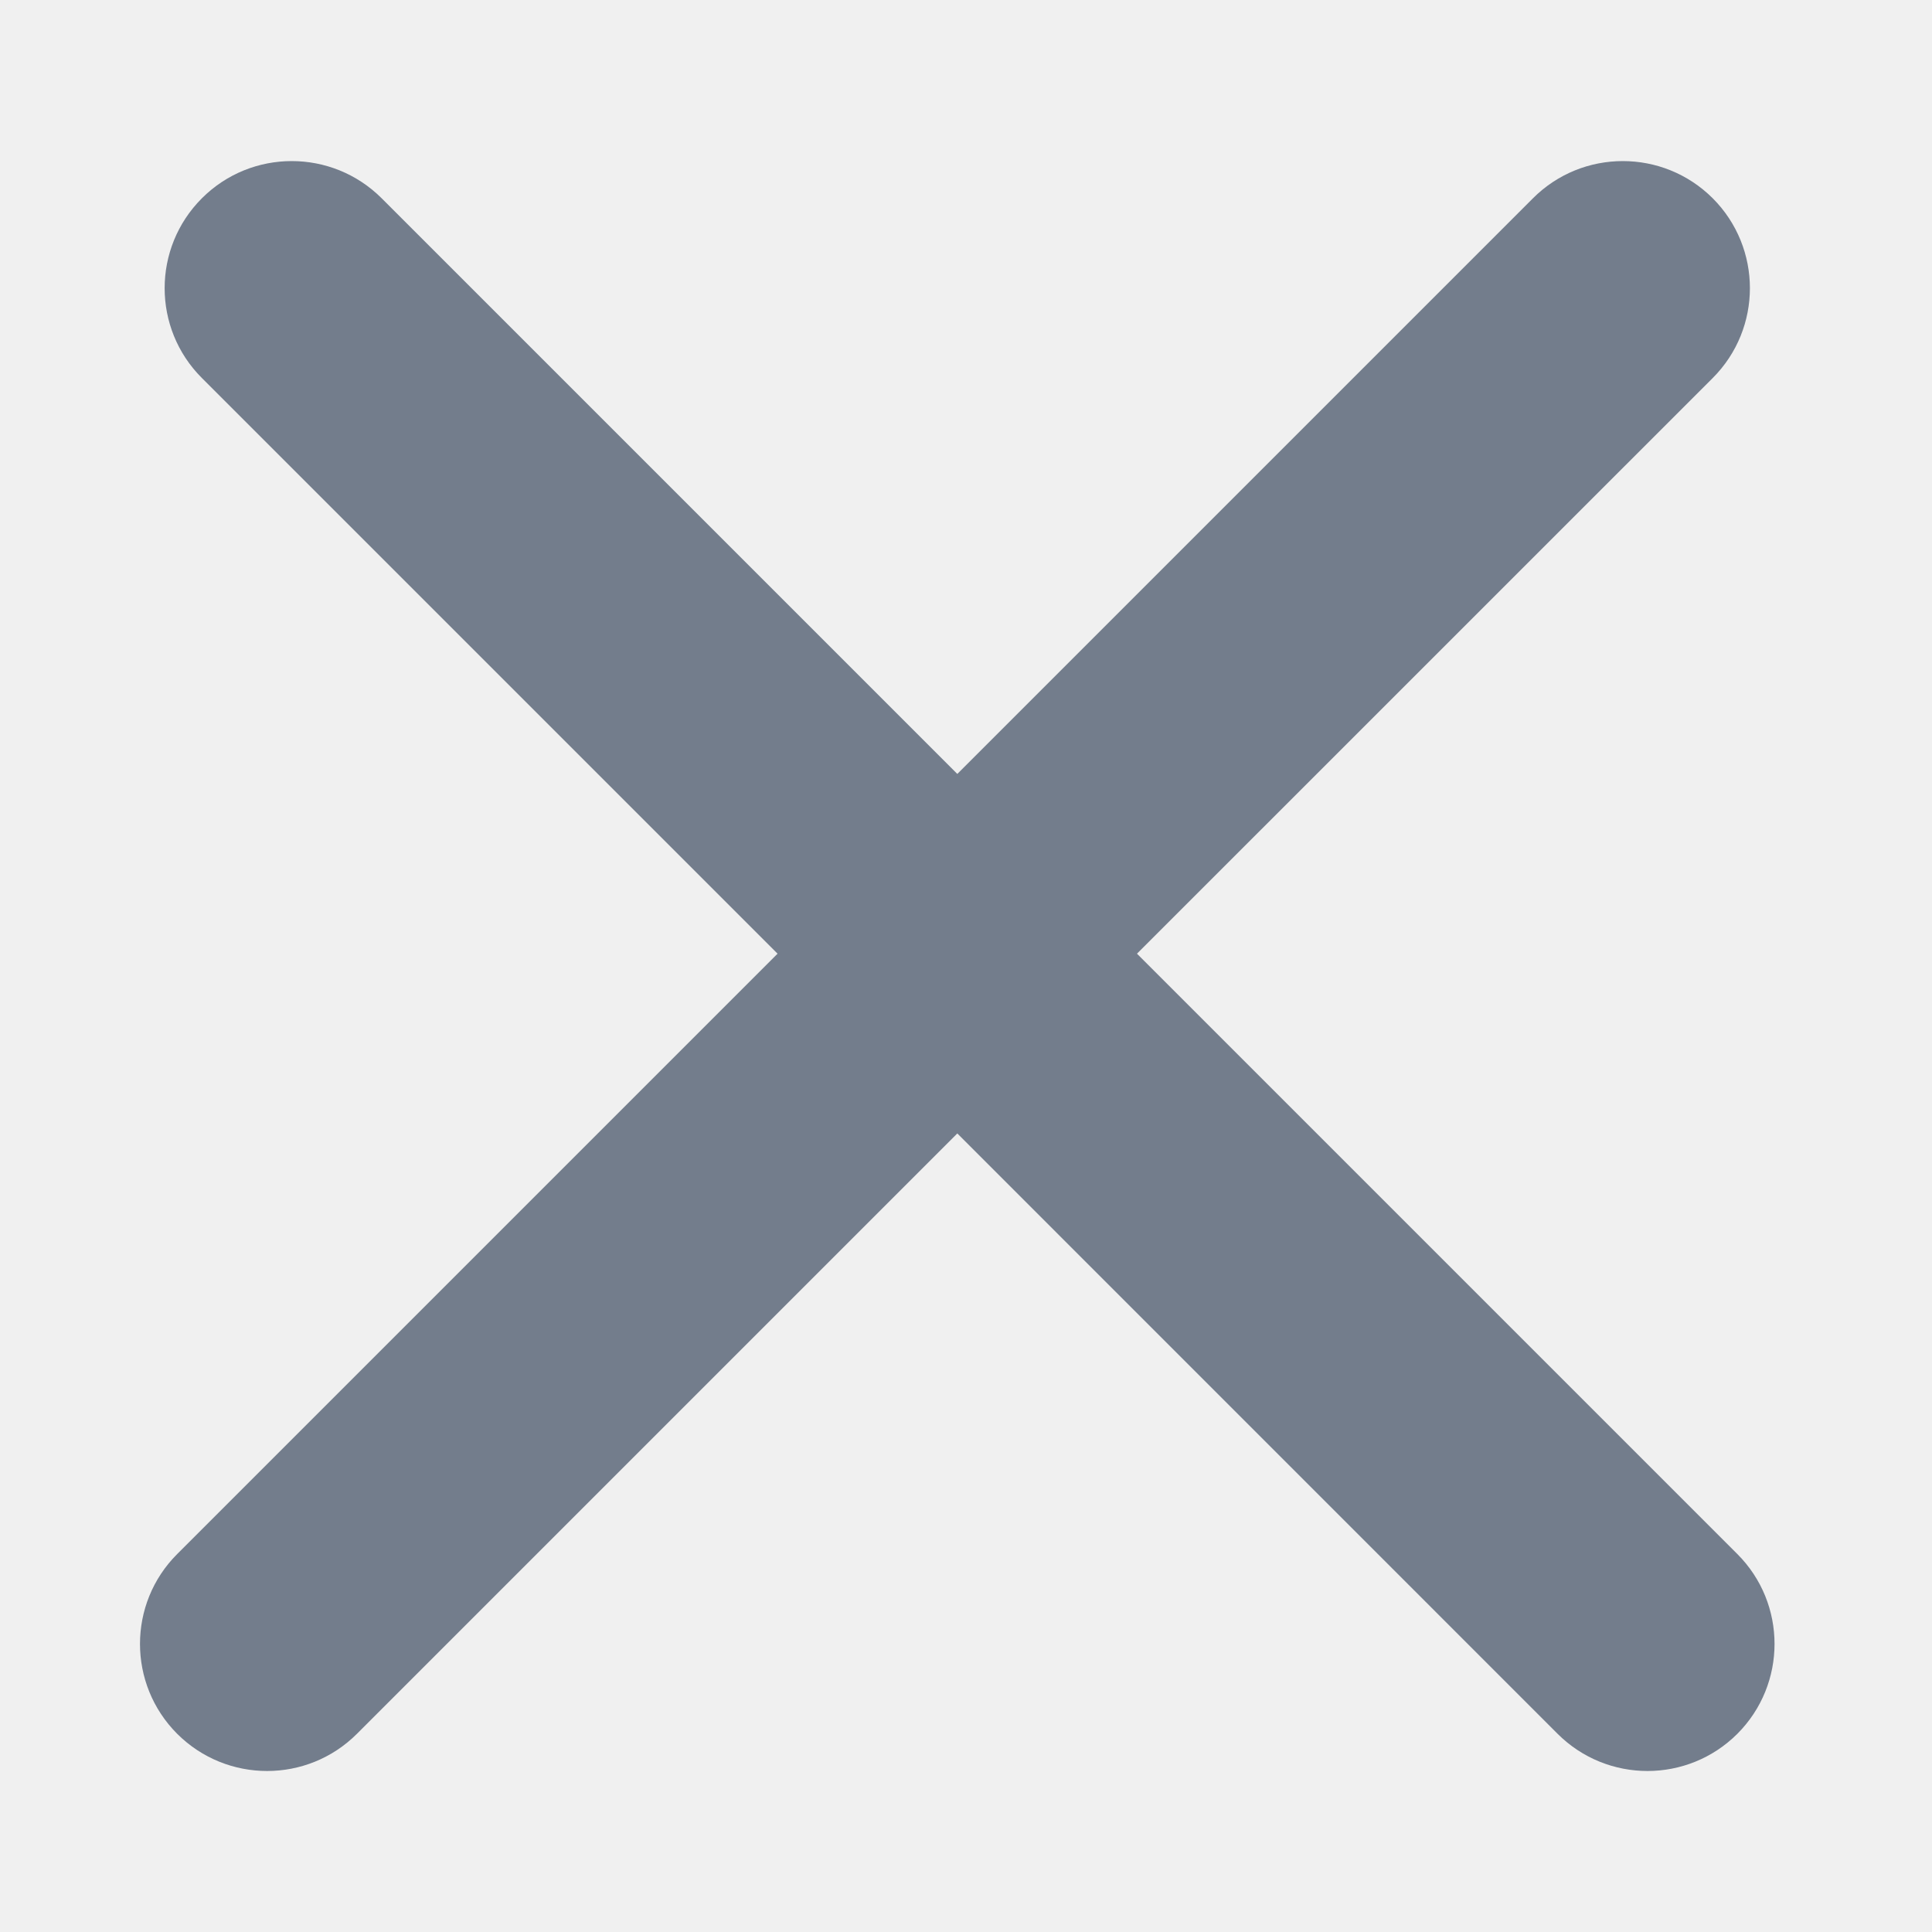
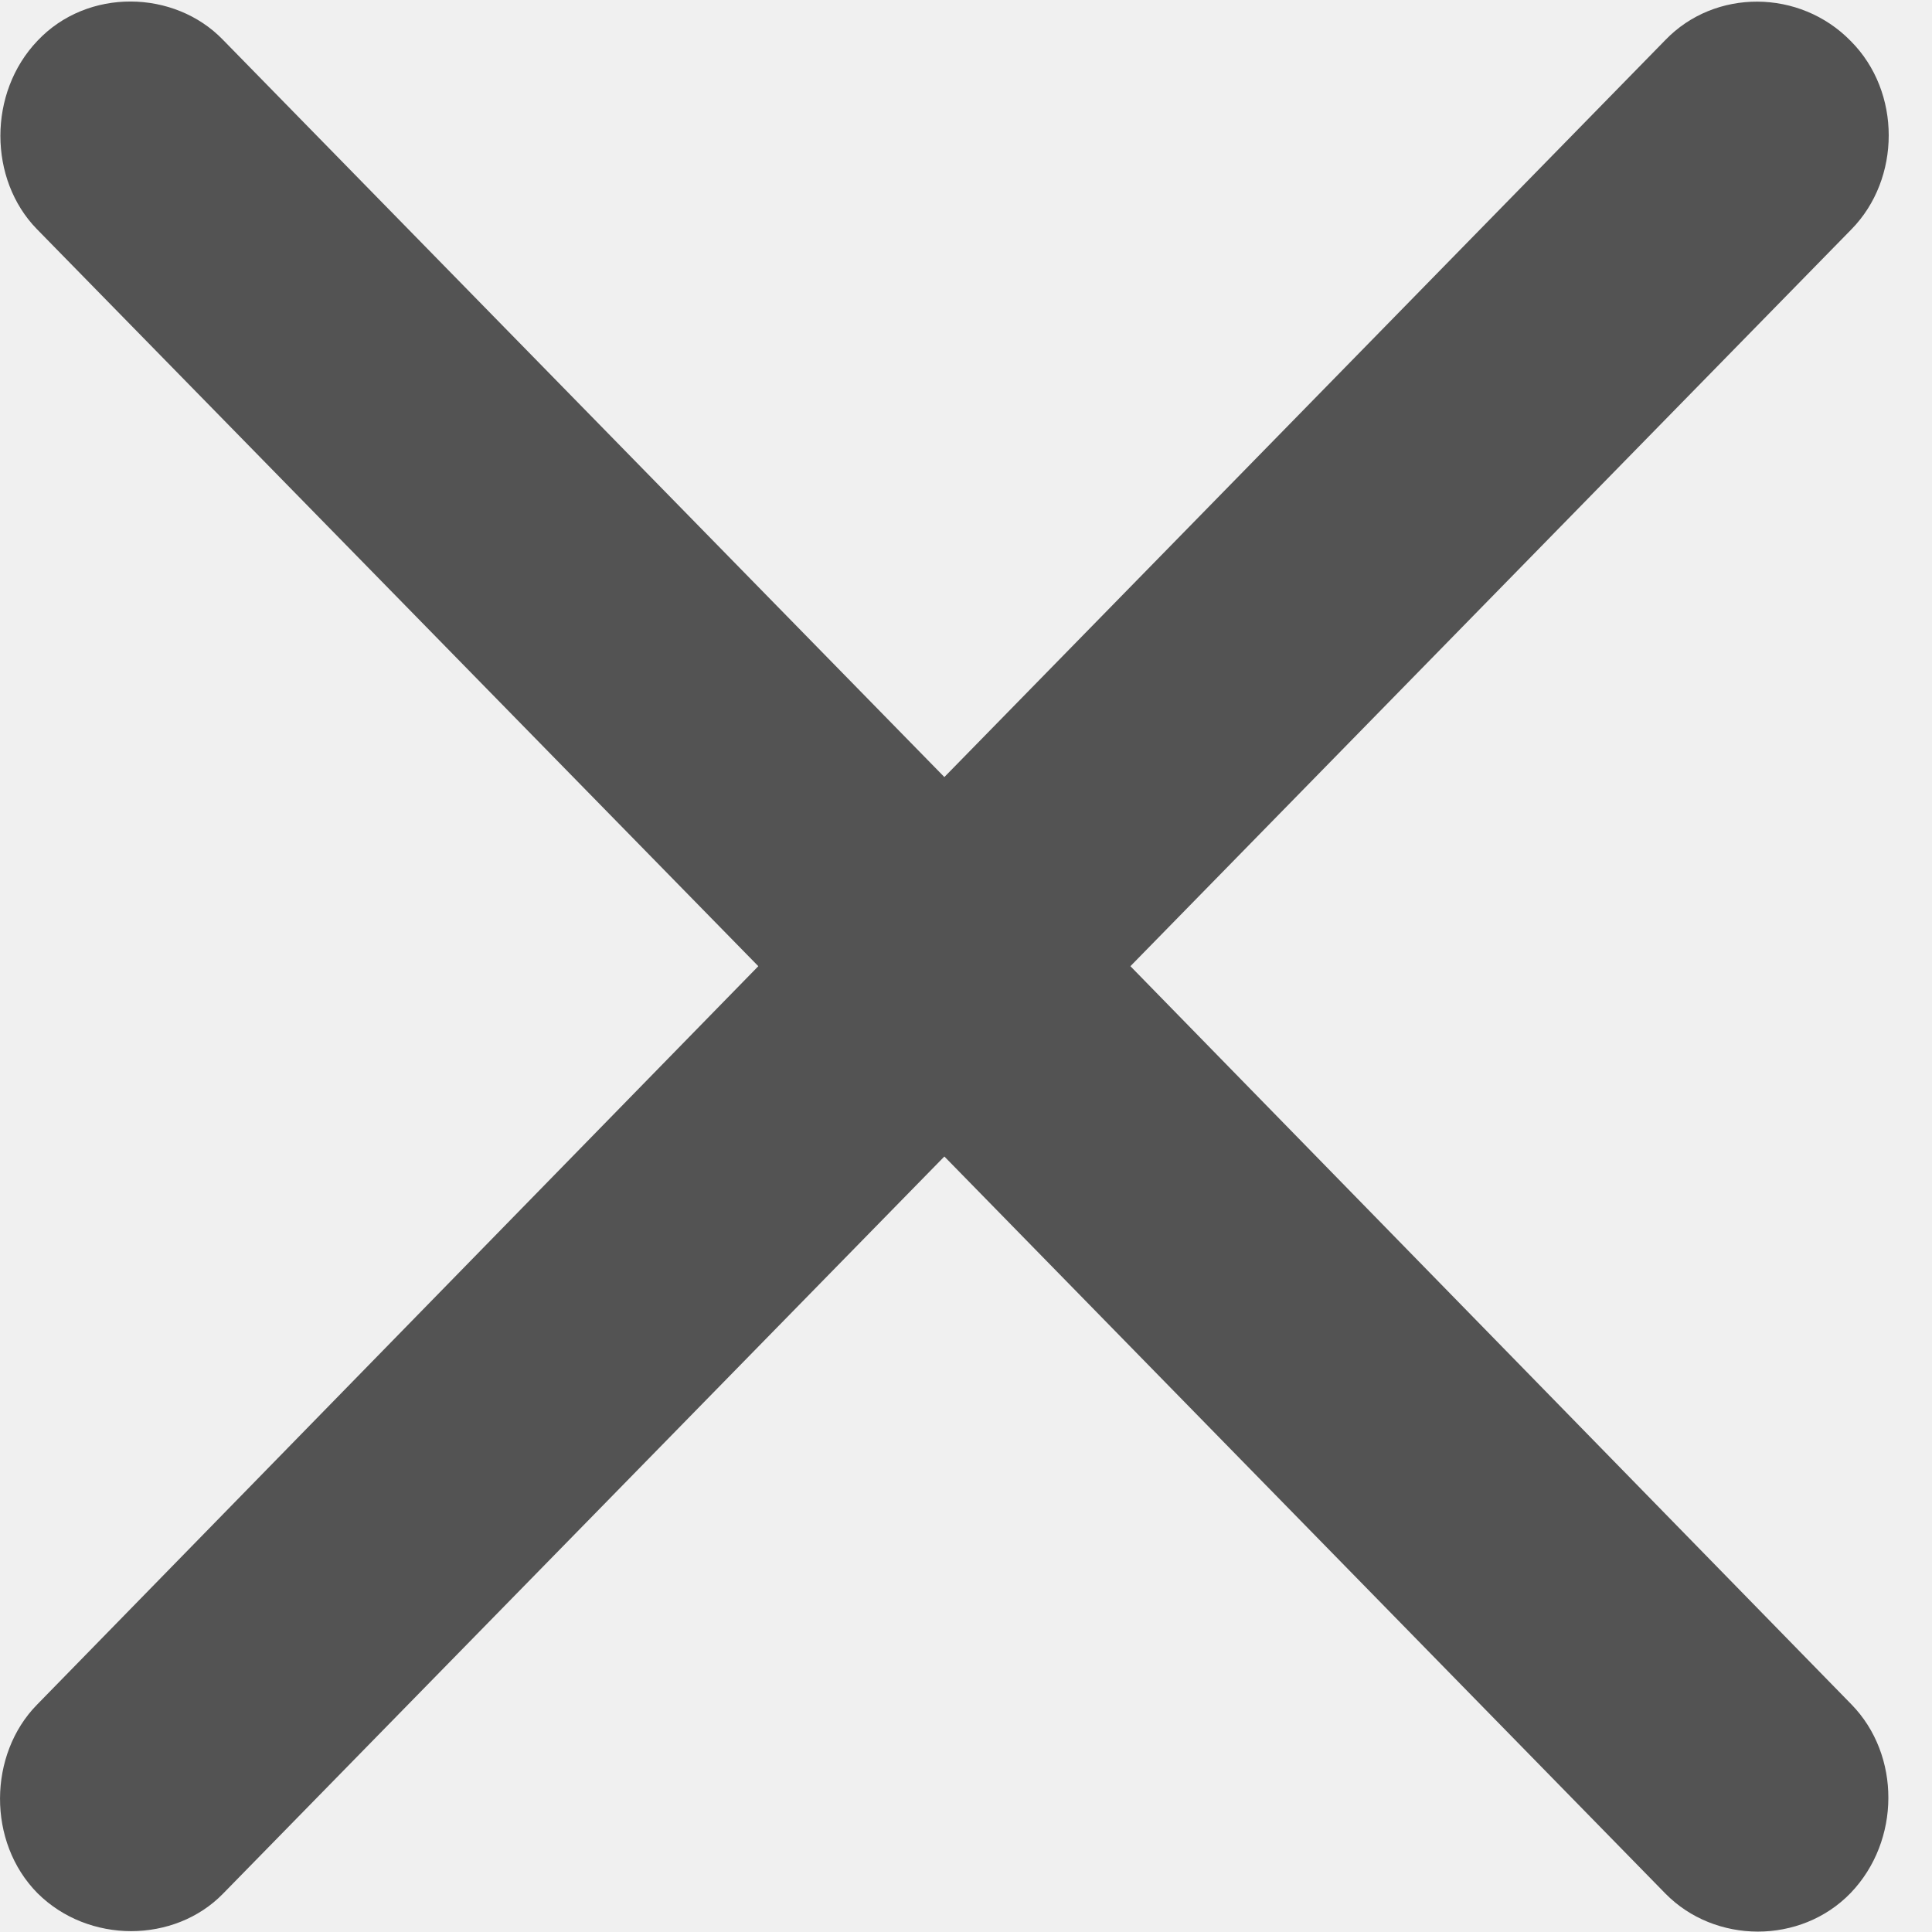
- <svg xmlns="http://www.w3.org/2000/svg" width="24" height="24" viewBox="0 0 24 24" fill="none">
-   <path d="M21.276 4.696C21.892 4.08 21.892 3.08 21.276 2.463C20.659 1.847 19.659 1.847 19.043 2.463L11.892 9.614L4.741 2.463C4.124 1.847 3.124 1.847 2.508 2.463C1.891 3.08 1.891 4.08 2.508 4.696L9.659 11.847L2.201 19.305C1.585 19.921 1.585 20.921 2.201 21.538C2.818 22.154 3.818 22.154 4.434 21.538L11.892 14.08L19.349 21.538C19.966 22.154 20.965 22.154 21.582 21.538C22.198 20.921 22.198 19.921 21.582 19.305L14.124 11.847L21.276 4.696Z" fill="#737D8C" />
+ <svg xmlns="http://www.w3.org/2000/svg" width="10" height="10" viewBox="0 0 10 10" fill="none">
+   <g id="å+ ³é­" clip-path="url(#clip0_145_13148)">
+     <g id="Group">
+       <path id="Vector" d="M0.194 9.799C0.458 10.062 0.903 10.059 1.154 9.802L4.888 5.986L8.62 9.801C8.876 10.062 9.32 10.066 9.579 9.798C9.838 9.528 9.839 9.084 9.583 8.822L5.851 5.001L9.583 1.187C9.839 0.926 9.843 0.476 9.579 0.212C9.315 -0.058 8.876 -0.059 8.62 0.207L4.888 4.022L1.154 0.206C0.903 -0.054 0.453 -0.064 0.194 0.211C-0.063 0.48 -0.06 0.929 0.191 1.186L3.925 5.001L0.191 8.824C-0.06 9.08 -0.068 9.534 0.194 9.799Z" fill="#535353" />
+     </g>
+   </g>
+   <defs>
+     <clipPath id="clip0_145_13148">
+       <rect width="10" height="10" fill="white" />
+     </clipPath>
+   </defs>
</svg>
